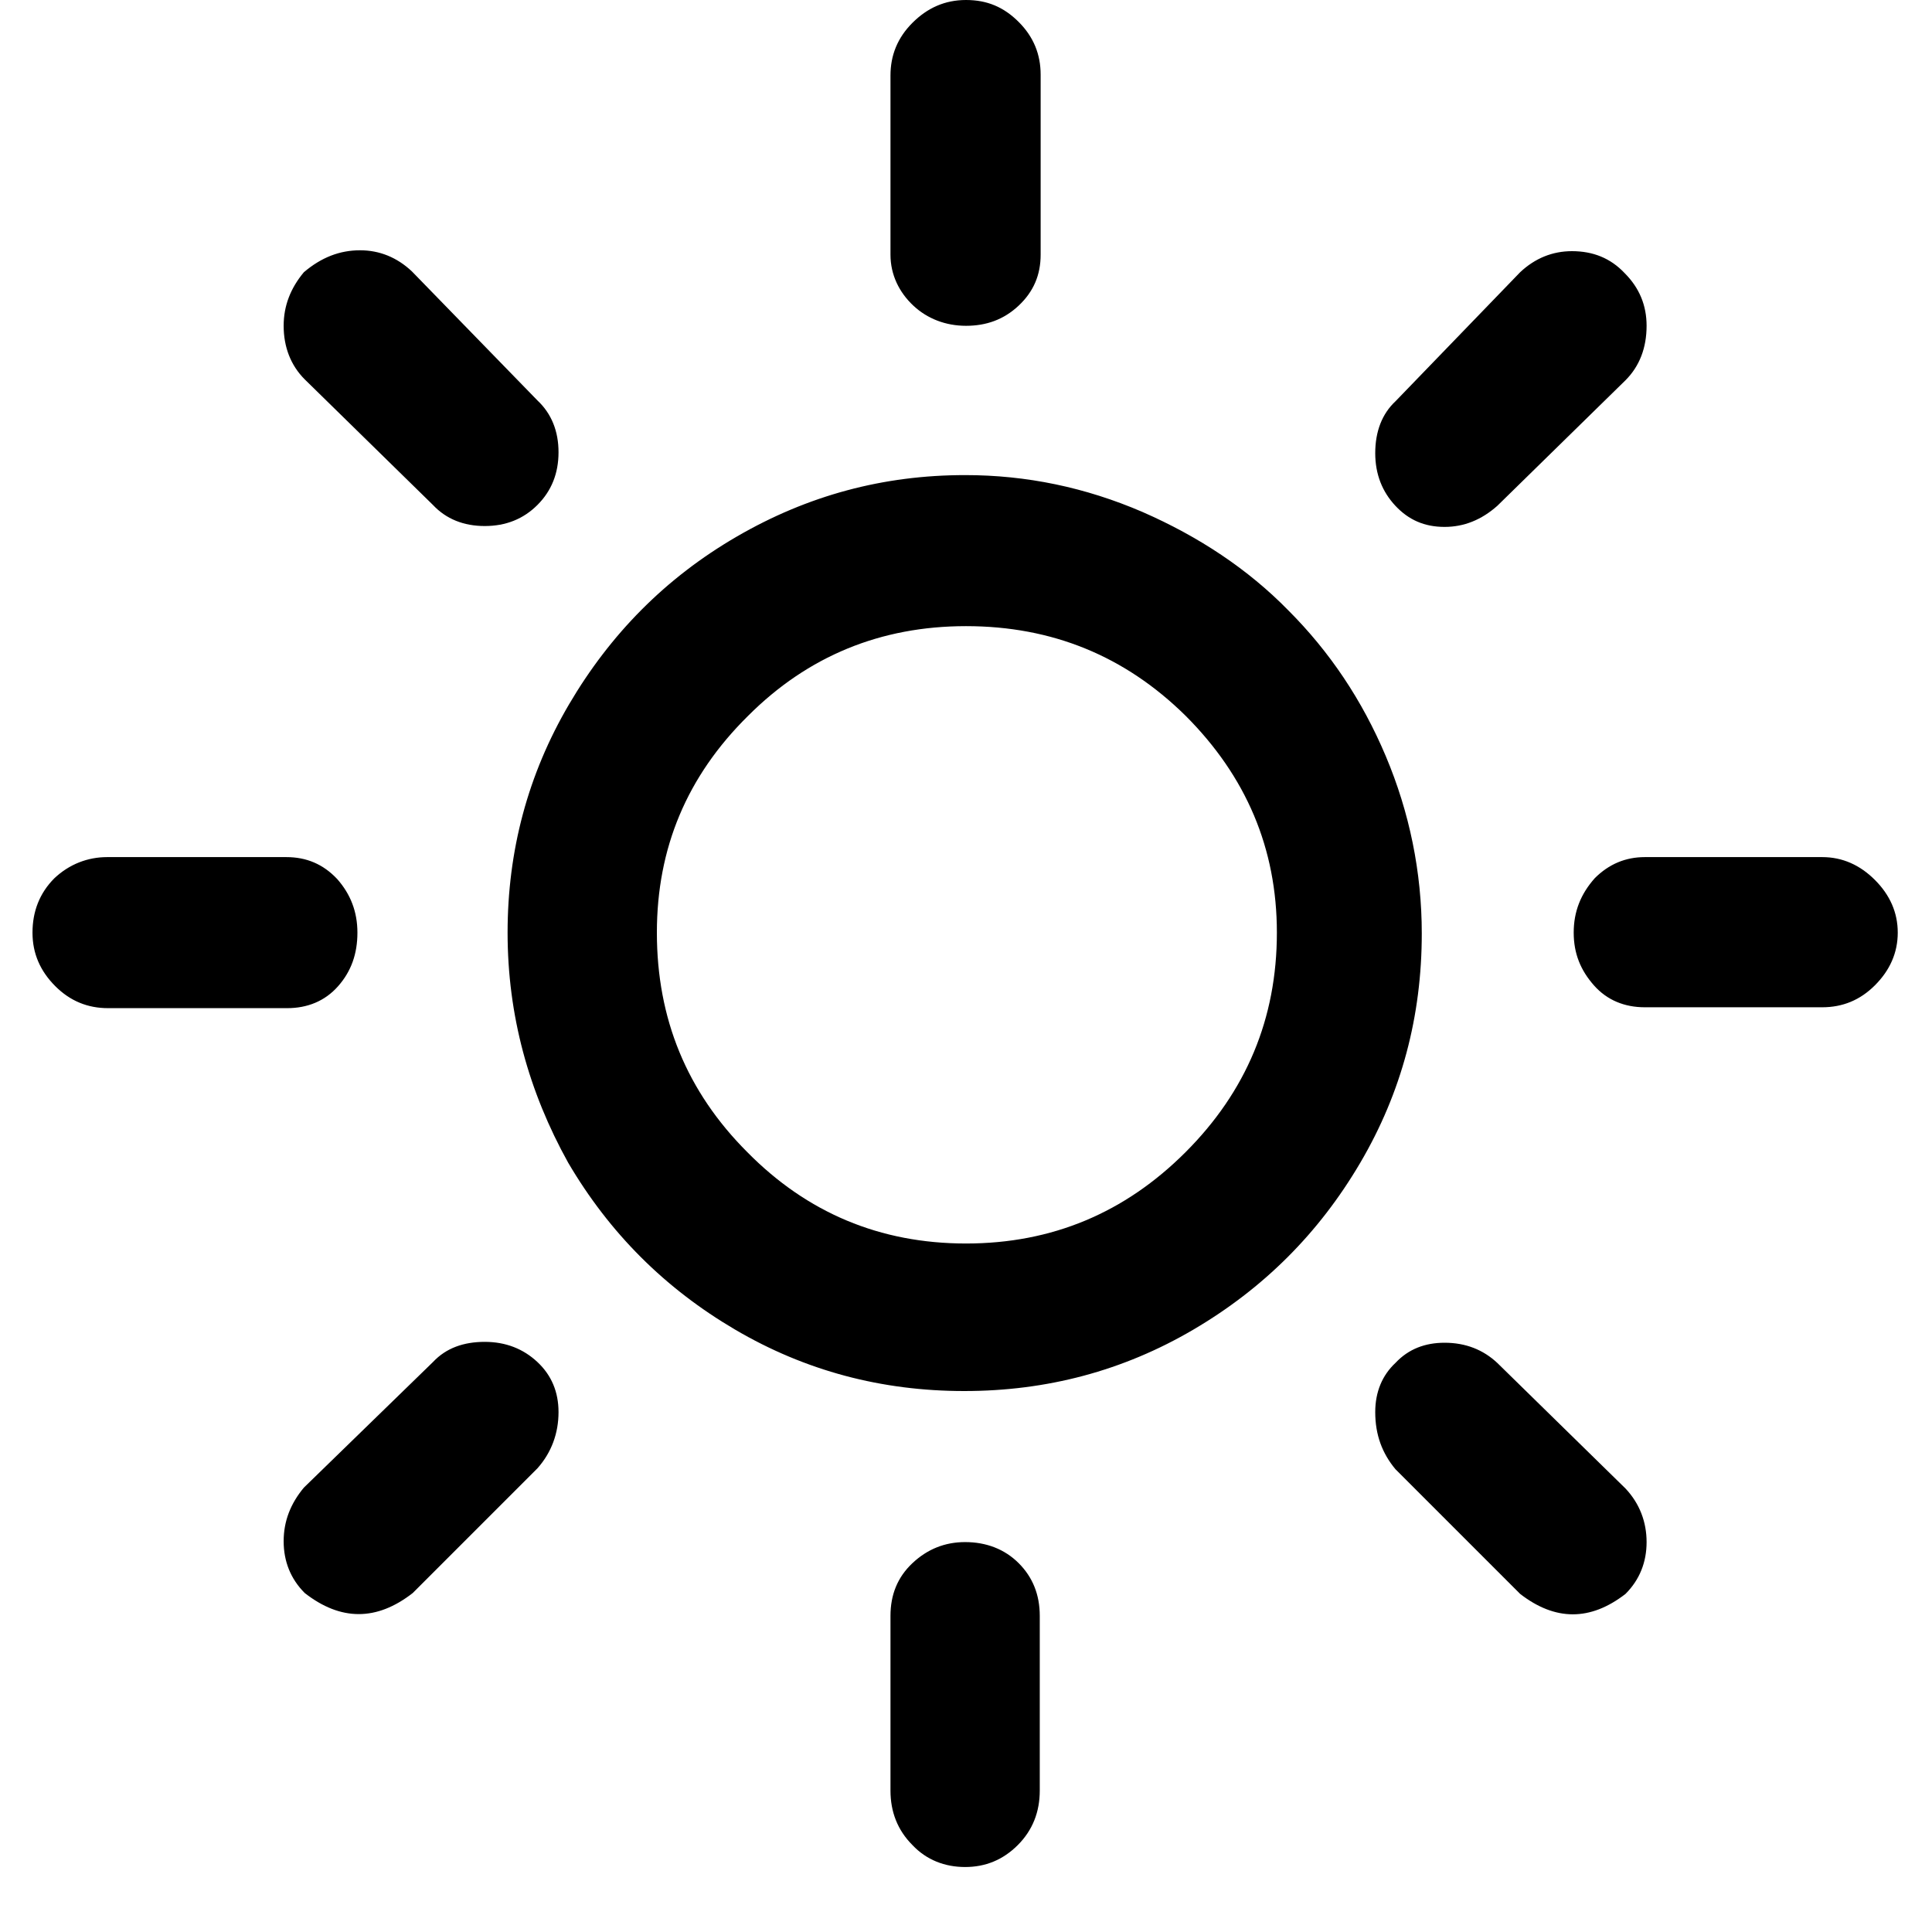
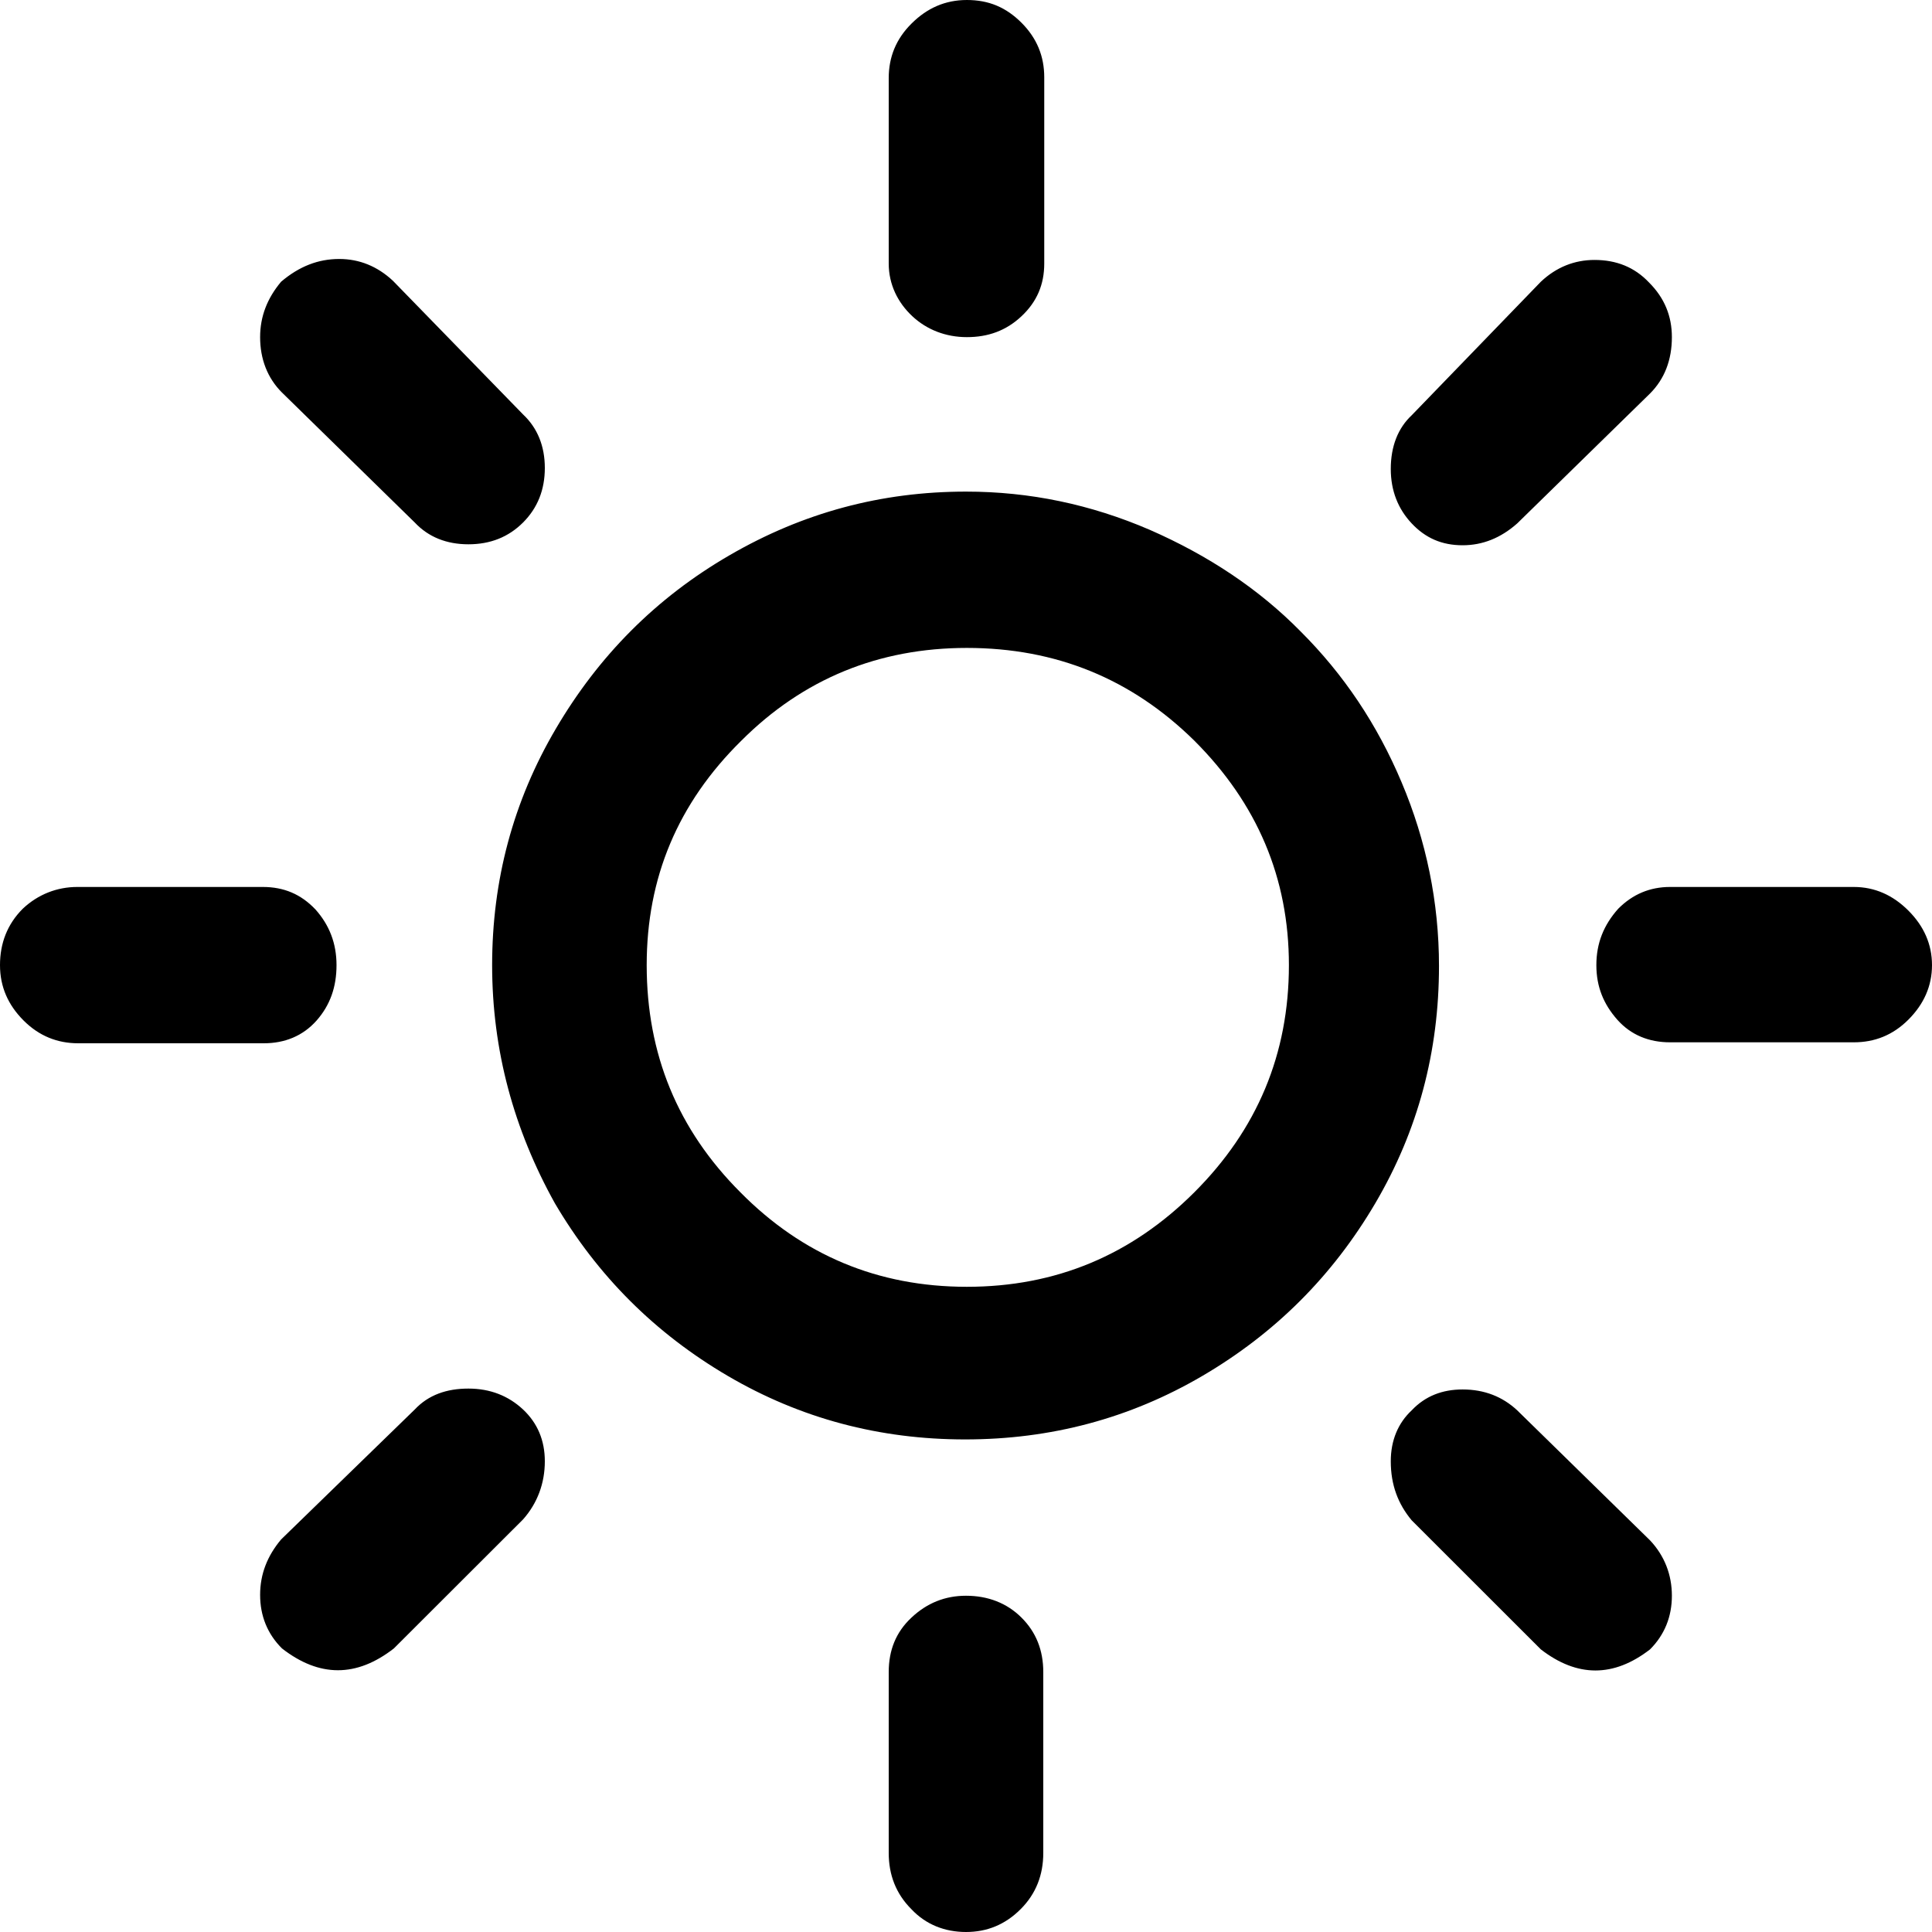
<svg xmlns="http://www.w3.org/2000/svg" width="22" height="22" viewBox="0 0 22 22" fill="none">
-   <path d="M0.37 10.62C0.37 10.38 0.45 10.17 0.62 10C0.79 9.84 1 9.76 1.22 9.76H3.26C3.49 9.76 3.68 9.84 3.84 10.01C3.99 10.18 4.07 10.38 4.07 10.62C4.07 10.86 4 11.06 3.85 11.23C3.7 11.4 3.5 11.48 3.27 11.48H1.23C1 11.48 0.8 11.4 0.63 11.23C0.46 11.06 0.37 10.86 0.37 10.62ZM3.23 17.55C3.23 17.32 3.31 17.12 3.46 16.94L4.93 15.51C5.08 15.35 5.28 15.28 5.52 15.28C5.76 15.28 5.96 15.36 6.12 15.51C6.28 15.66 6.36 15.85 6.36 16.08C6.36 16.32 6.28 16.54 6.12 16.72L4.7 18.14C4.29 18.46 3.88 18.46 3.47 18.14C3.31 17.98 3.23 17.78 3.23 17.55ZM3.23 3.71C3.23 3.48 3.31 3.28 3.46 3.1C3.66 2.93 3.87 2.85 4.1 2.85C4.32 2.85 4.52 2.93 4.69 3.09L6.12 4.56C6.28 4.71 6.36 4.91 6.36 5.15C6.36 5.39 6.28 5.59 6.12 5.75C5.96 5.91 5.76 5.99 5.52 5.99C5.28 5.99 5.08 5.91 4.93 5.75L3.47 4.32C3.31 4.16 3.23 3.95 3.23 3.71ZM5.78 10.62C5.78 9.69 6.01 8.82 6.48 8.02C6.95 7.22 7.58 6.58 8.39 6.11C9.2 5.64 10.06 5.41 10.99 5.41C11.69 5.41 12.36 5.55 13.01 5.83C13.65 6.11 14.21 6.48 14.67 6.95C15.14 7.42 15.51 7.97 15.78 8.61C16.05 9.25 16.19 9.93 16.19 10.63C16.19 11.57 15.96 12.44 15.49 13.24C15.02 14.04 14.39 14.67 13.59 15.14C12.79 15.61 11.92 15.84 10.98 15.84C10.04 15.84 9.17 15.61 8.37 15.14C7.57 14.67 6.94 14.04 6.47 13.24C6.02 12.43 5.78 11.56 5.78 10.62ZM7.48 10.62C7.48 11.6 7.82 12.43 8.51 13.12C9.19 13.81 10.02 14.16 11 14.16C11.98 14.16 12.81 13.81 13.5 13.12C14.19 12.43 14.54 11.6 14.54 10.62C14.54 9.66 14.19 8.84 13.5 8.15C12.81 7.47 11.98 7.13 11 7.13C10.03 7.13 9.2 7.47 8.52 8.15C7.82 8.84 7.48 9.66 7.48 10.62ZM10.14 18.4C10.14 18.16 10.22 17.96 10.39 17.8C10.56 17.64 10.76 17.56 10.99 17.56C11.23 17.56 11.44 17.64 11.6 17.8C11.76 17.96 11.84 18.16 11.84 18.4V20.39C11.84 20.63 11.76 20.84 11.59 21.01C11.42 21.18 11.22 21.26 10.99 21.26C10.76 21.26 10.55 21.18 10.39 21.01C10.22 20.84 10.14 20.63 10.14 20.39V18.4ZM10.14 2.9V0.86C10.14 0.63 10.22 0.43 10.39 0.26C10.56 0.09 10.76 0 11 0C11.24 0 11.43 0.08 11.6 0.25C11.77 0.42 11.85 0.62 11.85 0.85V2.9C11.85 3.13 11.77 3.32 11.6 3.48C11.43 3.64 11.23 3.71 11 3.71C10.77 3.71 10.56 3.63 10.4 3.48C10.24 3.33 10.14 3.13 10.14 2.9ZM15.66 16.08C15.66 15.85 15.74 15.66 15.89 15.52C16.04 15.36 16.23 15.29 16.45 15.29C16.69 15.29 16.89 15.37 17.05 15.52L18.51 16.95C18.67 17.12 18.75 17.33 18.75 17.56C18.75 17.79 18.67 17.99 18.51 18.15C18.11 18.46 17.71 18.46 17.31 18.15L15.89 16.73C15.74 16.55 15.66 16.34 15.66 16.08ZM15.66 5.16C15.66 4.91 15.74 4.71 15.89 4.57L17.31 3.1C17.48 2.94 17.68 2.86 17.9 2.86C18.14 2.86 18.34 2.94 18.5 3.11C18.67 3.28 18.75 3.48 18.75 3.71C18.75 3.96 18.67 4.17 18.51 4.33L17.05 5.76C16.87 5.92 16.67 6 16.45 6C16.22 6 16.04 5.92 15.89 5.76C15.74 5.6 15.66 5.4 15.66 5.16ZM17.92 10.62C17.92 10.38 18 10.18 18.16 10C18.32 9.84 18.51 9.76 18.73 9.76H20.75C20.98 9.76 21.18 9.85 21.35 10.02C21.52 10.19 21.61 10.39 21.61 10.62C21.61 10.85 21.52 11.05 21.35 11.22C21.18 11.39 20.98 11.47 20.75 11.47H18.73C18.5 11.47 18.3 11.39 18.15 11.22C18 11.05 17.92 10.86 17.92 10.62Z" fill="black" />
+   <path d="M0 10.99C0 10.741 0.083 10.524 0.259 10.348C0.435 10.182 0.653 10.1 0.88 10.1H2.993C3.232 10.1 3.428 10.182 3.594 10.358C3.75 10.534 3.832 10.741 3.832 10.99C3.832 11.238 3.76 11.445 3.605 11.621C3.449 11.797 3.242 11.88 3.004 11.88H0.891C0.653 11.88 0.445 11.797 0.269 11.621C0.093 11.445 0 11.238 0 10.99ZM2.962 18.161C2.962 17.923 3.045 17.716 3.201 17.53L4.723 16.05C4.879 15.884 5.086 15.812 5.334 15.812C5.583 15.812 5.79 15.895 5.956 16.05C6.121 16.205 6.204 16.402 6.204 16.64C6.204 16.888 6.121 17.116 5.956 17.302L4.485 18.771C4.06 19.102 3.636 19.102 3.211 18.771C3.045 18.606 2.962 18.399 2.962 18.161ZM2.962 3.839C2.962 3.601 3.045 3.394 3.201 3.208C3.408 3.032 3.625 2.949 3.863 2.949C4.091 2.949 4.298 3.032 4.475 3.198L5.956 4.719C6.121 4.874 6.204 5.081 6.204 5.329C6.204 5.578 6.121 5.785 5.956 5.95C5.79 6.116 5.583 6.198 5.334 6.198C5.086 6.198 4.879 6.116 4.723 5.95L3.211 4.47C3.045 4.305 2.962 4.087 2.962 3.839ZM5.604 10.99C5.604 10.027 5.842 9.127 6.329 8.299C6.815 7.471 7.468 6.809 8.307 6.323C9.146 5.836 10.037 5.598 11 5.598C11.725 5.598 12.419 5.743 13.092 6.033C13.755 6.323 14.335 6.706 14.812 7.192C15.299 7.678 15.682 8.247 15.961 8.91C16.241 9.572 16.386 10.276 16.386 11C16.386 11.973 16.148 12.873 15.661 13.701C15.174 14.529 14.522 15.181 13.693 15.667C12.864 16.153 11.963 16.391 10.99 16.391C10.016 16.391 9.115 16.153 8.286 15.667C7.458 15.181 6.805 14.529 6.318 13.701C5.852 12.863 5.604 11.962 5.604 10.99ZM7.364 10.99C7.364 12.004 7.717 12.863 8.431 13.577C9.136 14.291 9.995 14.653 11.01 14.653C12.025 14.653 12.885 14.291 13.6 13.577C14.315 12.863 14.677 12.004 14.677 10.99C14.677 9.996 14.315 9.148 13.6 8.434C12.885 7.73 12.025 7.378 11.01 7.378C10.006 7.378 9.146 7.73 8.442 8.434C7.717 9.148 7.364 9.996 7.364 10.99ZM10.12 19.04C10.12 18.792 10.202 18.585 10.379 18.42C10.555 18.254 10.762 18.171 11 18.171C11.249 18.171 11.466 18.254 11.632 18.42C11.798 18.585 11.88 18.792 11.88 19.04V21.1C11.88 21.348 11.798 21.565 11.621 21.741C11.445 21.917 11.238 22 11 22C10.762 22 10.544 21.917 10.379 21.741C10.202 21.565 10.12 21.348 10.12 21.1V19.04ZM10.12 3.001V0.89C10.12 0.652 10.202 0.445 10.379 0.269C10.555 0.093 10.762 0 11.01 0C11.259 0 11.456 0.083 11.632 0.259C11.808 0.435 11.891 0.642 11.891 0.88V3.001C11.891 3.239 11.808 3.436 11.632 3.601C11.456 3.767 11.249 3.839 11.01 3.839C10.772 3.839 10.555 3.756 10.389 3.601C10.223 3.446 10.12 3.239 10.12 3.001ZM15.837 16.64C15.837 16.402 15.92 16.205 16.075 16.06C16.231 15.895 16.427 15.822 16.655 15.822C16.904 15.822 17.111 15.905 17.277 16.06L18.789 17.54C18.955 17.716 19.038 17.933 19.038 18.171C19.038 18.409 18.955 18.616 18.789 18.782C18.375 19.102 17.96 19.102 17.546 18.782L16.075 17.312C15.92 17.126 15.837 16.909 15.837 16.64ZM15.837 5.34C15.837 5.081 15.92 4.874 16.075 4.729L17.546 3.208C17.722 3.042 17.929 2.96 18.157 2.96C18.406 2.96 18.613 3.042 18.779 3.218C18.955 3.394 19.038 3.601 19.038 3.839C19.038 4.098 18.955 4.315 18.789 4.481L17.277 5.96C17.09 6.126 16.883 6.209 16.655 6.209C16.417 6.209 16.231 6.126 16.075 5.96C15.92 5.795 15.837 5.588 15.837 5.34ZM18.178 10.99C18.178 10.741 18.261 10.534 18.427 10.348C18.592 10.182 18.789 10.1 19.017 10.1H21.109C21.348 10.1 21.555 10.193 21.731 10.369C21.907 10.545 22 10.752 22 10.99C22 11.228 21.907 11.435 21.731 11.611C21.555 11.787 21.348 11.869 21.109 11.869H19.017C18.779 11.869 18.572 11.787 18.416 11.611C18.261 11.435 18.178 11.238 18.178 10.99Z" fill="black" />
</svg>
